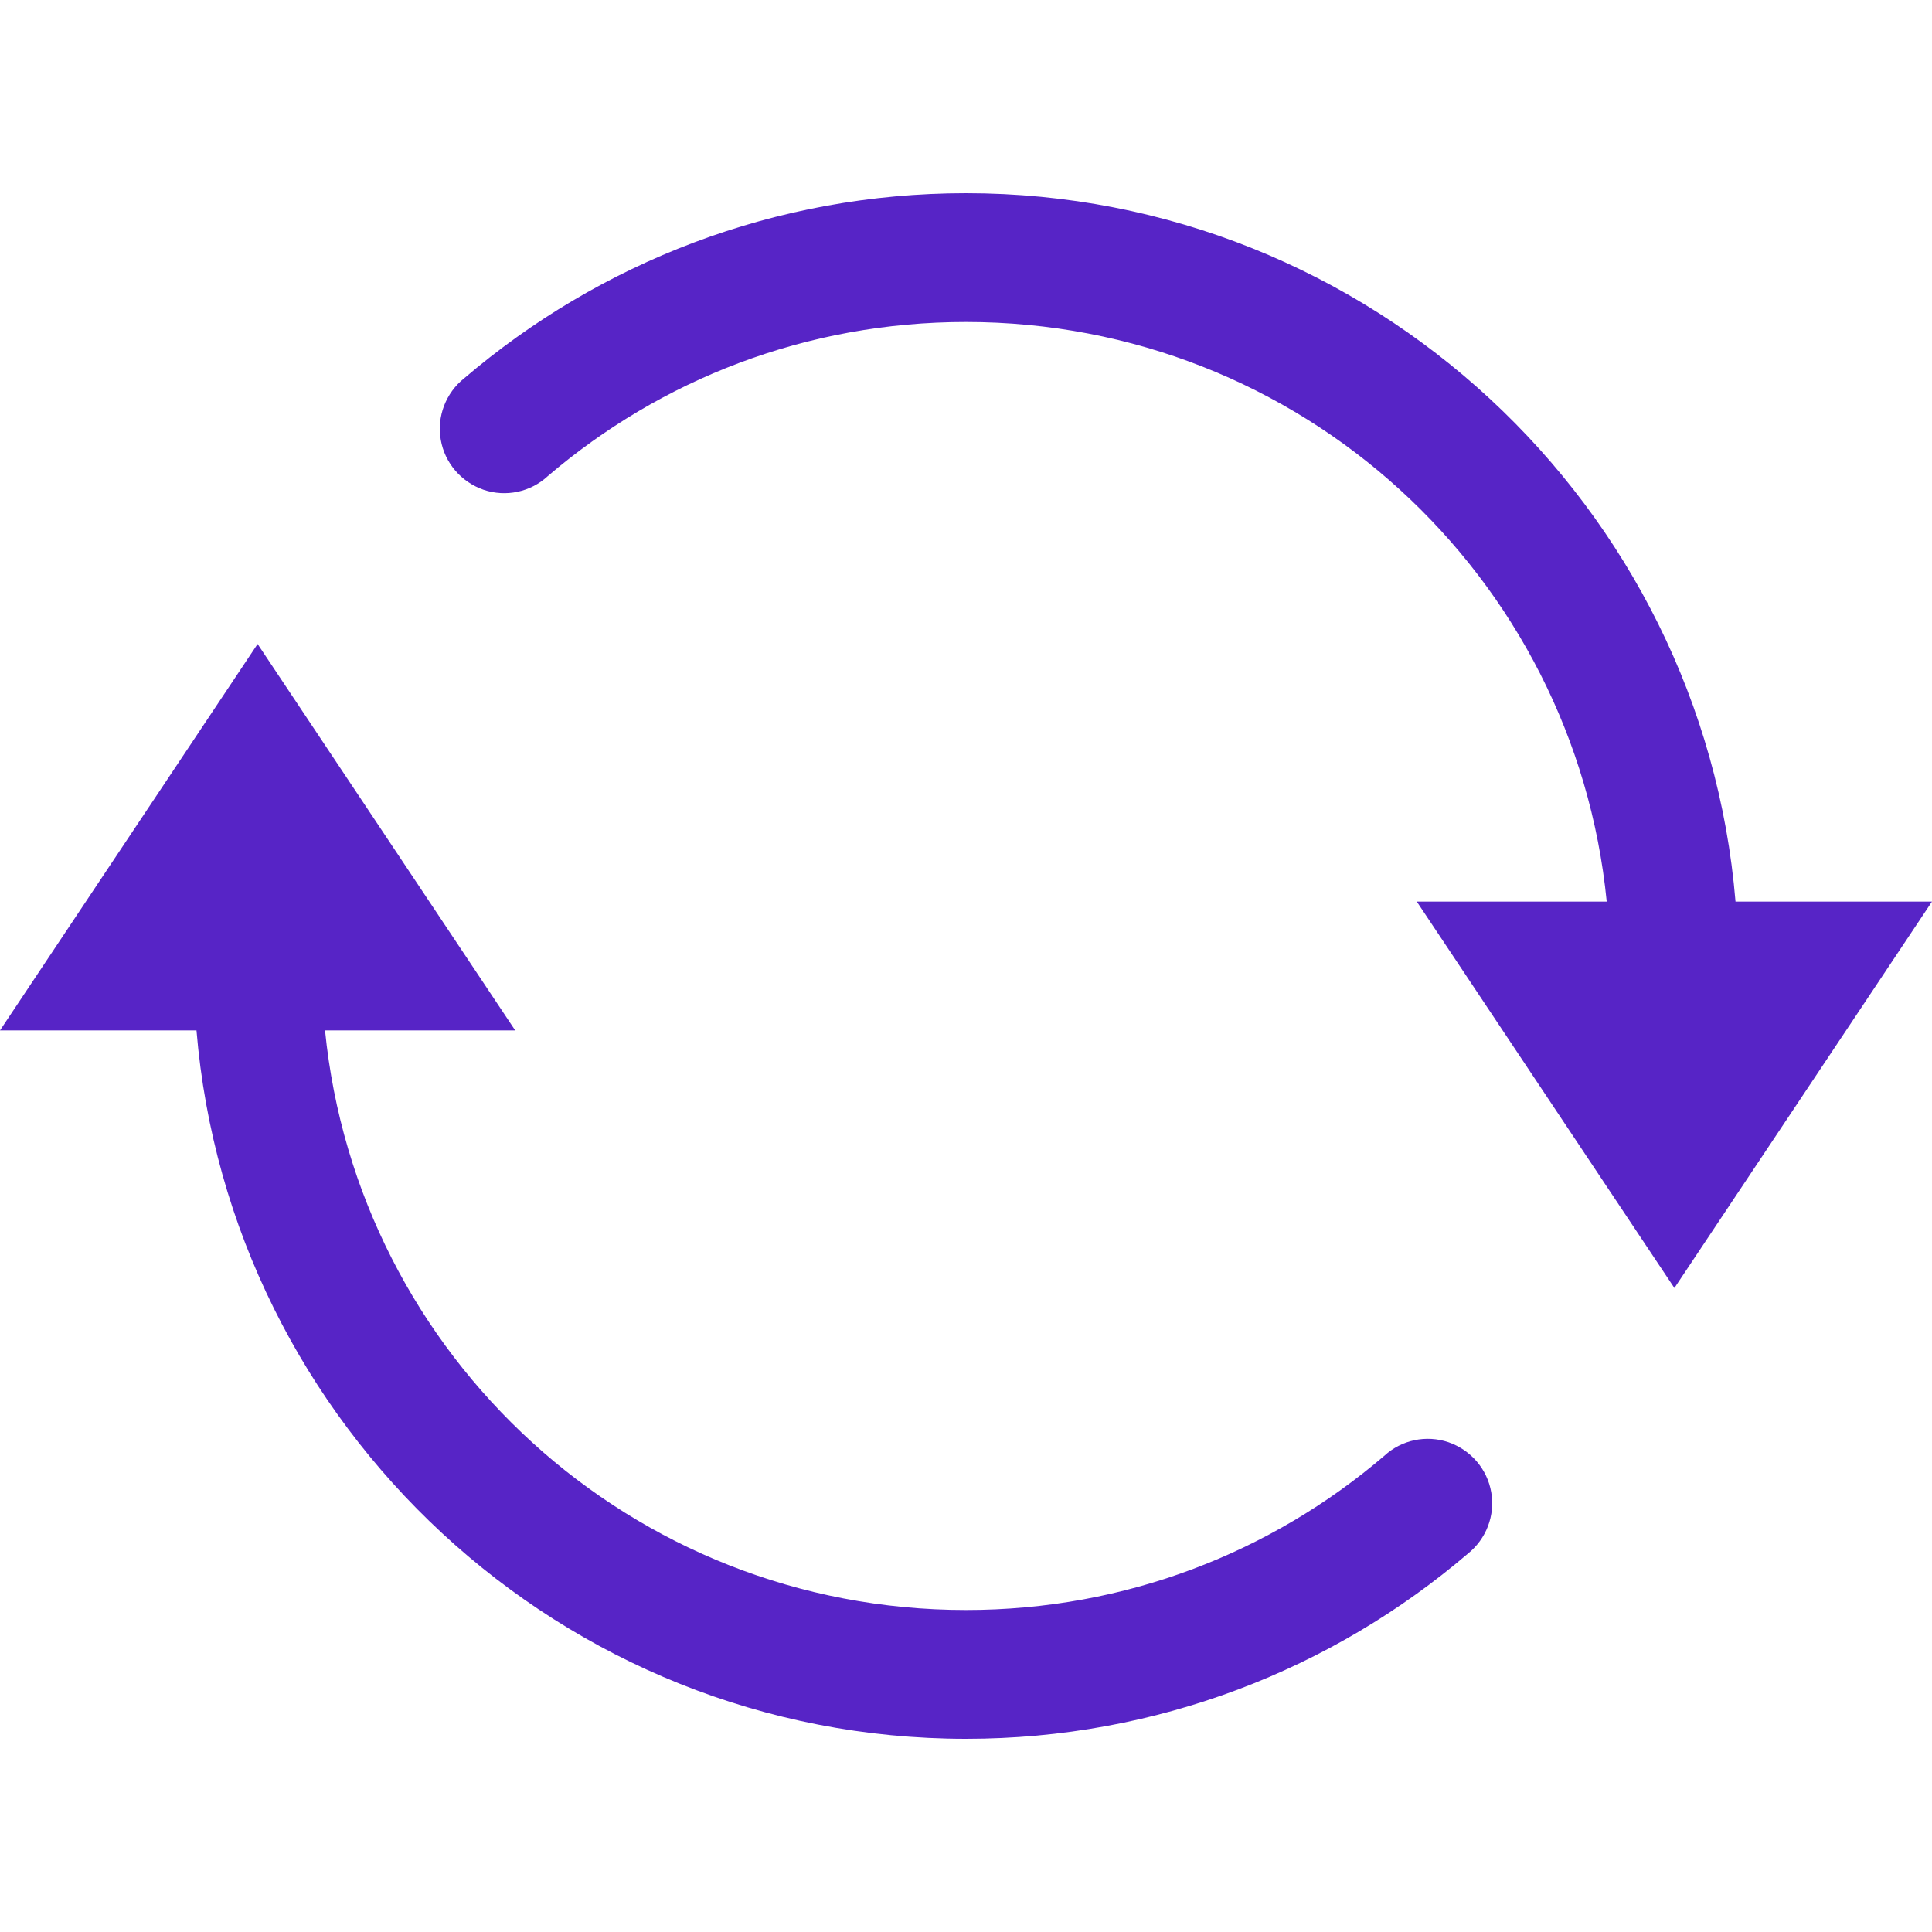
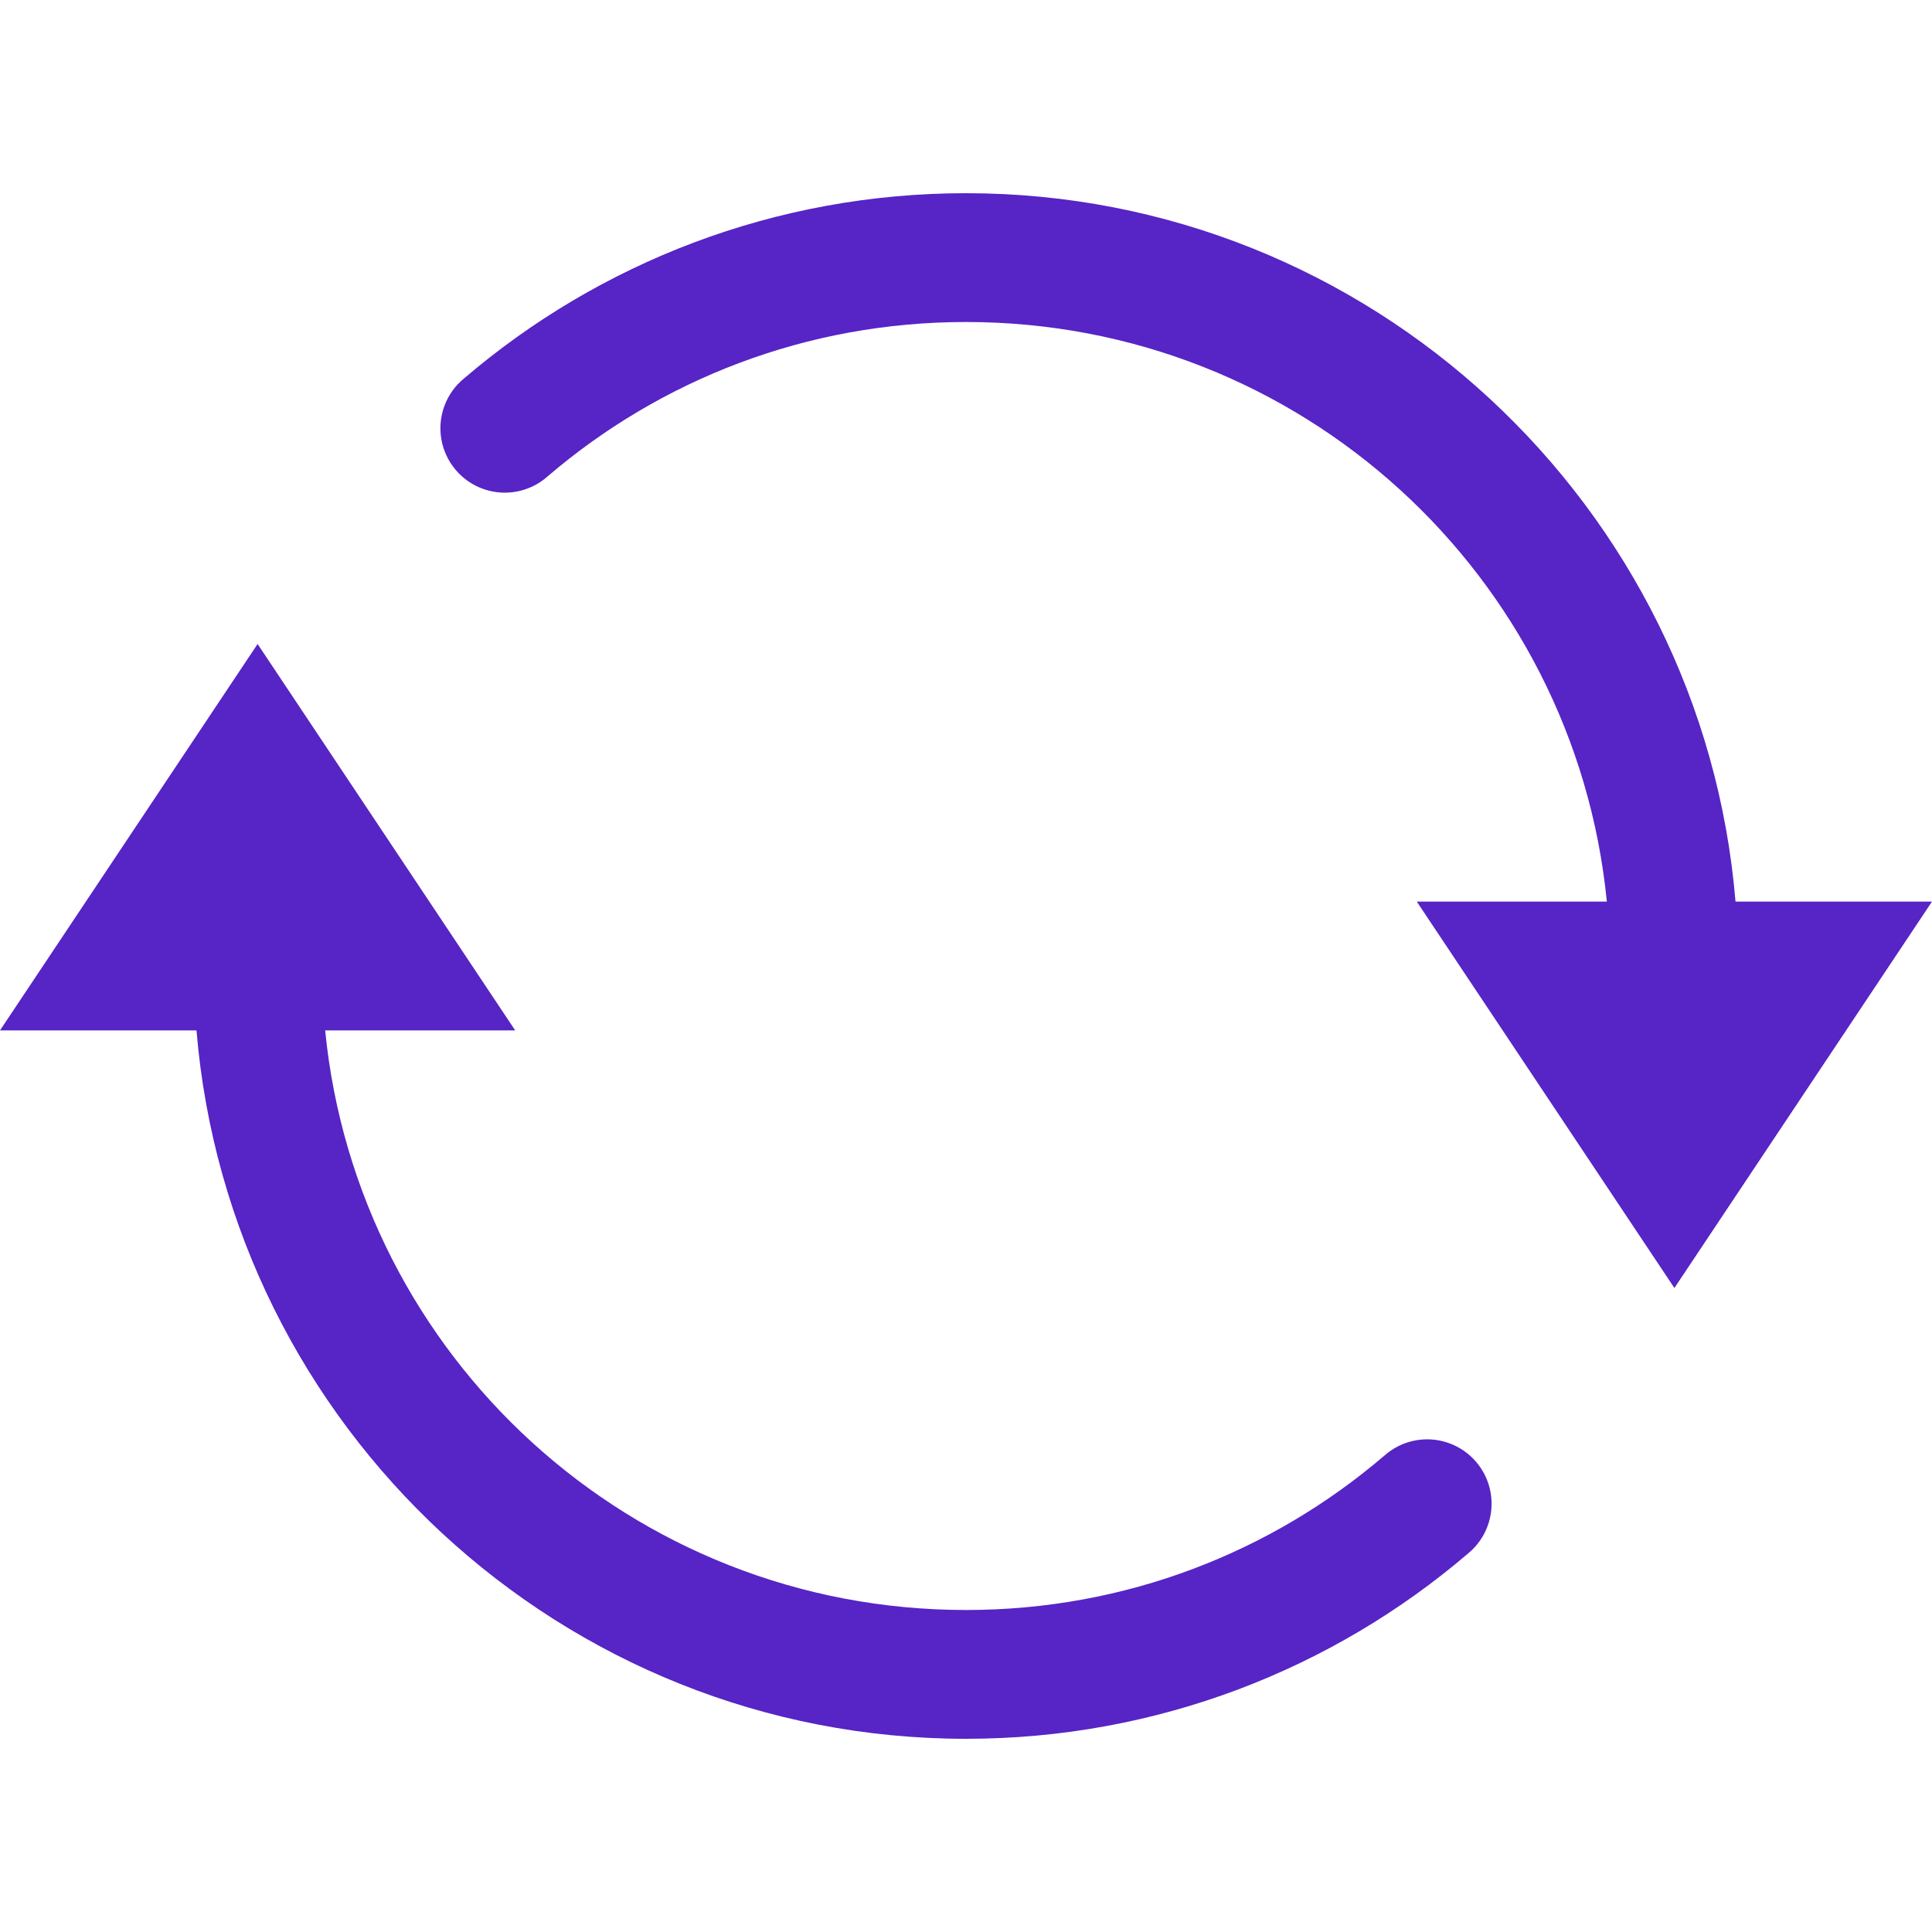
- <svg xmlns="http://www.w3.org/2000/svg" width="30pt" height="30pt" viewBox="0 0 30 30" version="1.1">
-   <g id="surface2699342">
-     <path style=" stroke:none;fill-rule:nonzero;fill:rgb(34.118%,14.118%,77.647%);fill-opacity:1;" d="M 15 3 C 12.031 3 9.305 4.082 7.207 5.875 C 6.922 6.102 6.781 6.469 6.844 6.828 C 6.906 7.188 7.16 7.484 7.508 7.605 C 7.855 7.723 8.238 7.641 8.504 7.395 C 10.254 5.898 12.516 5 15 5 C 20.195 5 24.449 8.938 24.949 14 L 22 14 L 26 20 L 30 14 L 26.949 14 C 26.438 7.852 21.277 3 15 3 Z M 4 10 L 0 16 L 3.051 16 C 3.562 22.148 8.723 27 15 27 C 17.969 27 20.695 25.918 22.793 24.125 C 23.078 23.898 23.219 23.531 23.156 23.172 C 23.094 22.812 22.84 22.516 22.492 22.395 C 22.145 22.277 21.762 22.359 21.496 22.605 C 19.746 24.102 17.484 25 15 25 C 9.805 25 5.551 21.062 5.047 16 L 8 16 Z M 4 10 " />
-   </g>
+ <svg xmlns="http://www.w3.org/2000/svg" fill="#5724C6" viewBox="0 0 30 30" width="30px" height="30px">
+   <path d="M 15 3 C 12.031 3 9.303 4.083 7.207 5.875 A 1 1 0 1 0 8.506 7.395 C 10.254 5.9 12.517 5 15 5 C 20.197 5 24.451 8.938 24.951 14 L 22 14 L 26 20 L 30 14 L 26.949 14 C 26.438 7.852 21.278 3 15 3 z M 4 10 L 0 16 L 3.051 16 C 3.562 22.148 8.722 27 15 27 C 17.969 27 20.697 25.917 22.793 24.125 A 1 1 0 1 0 21.494 22.605 C 19.746 24.1 17.483 25 15 25 C 9.803 25 5.549 21.062 5.049 16 L 8 16 L 4 10 z" />
</svg>
